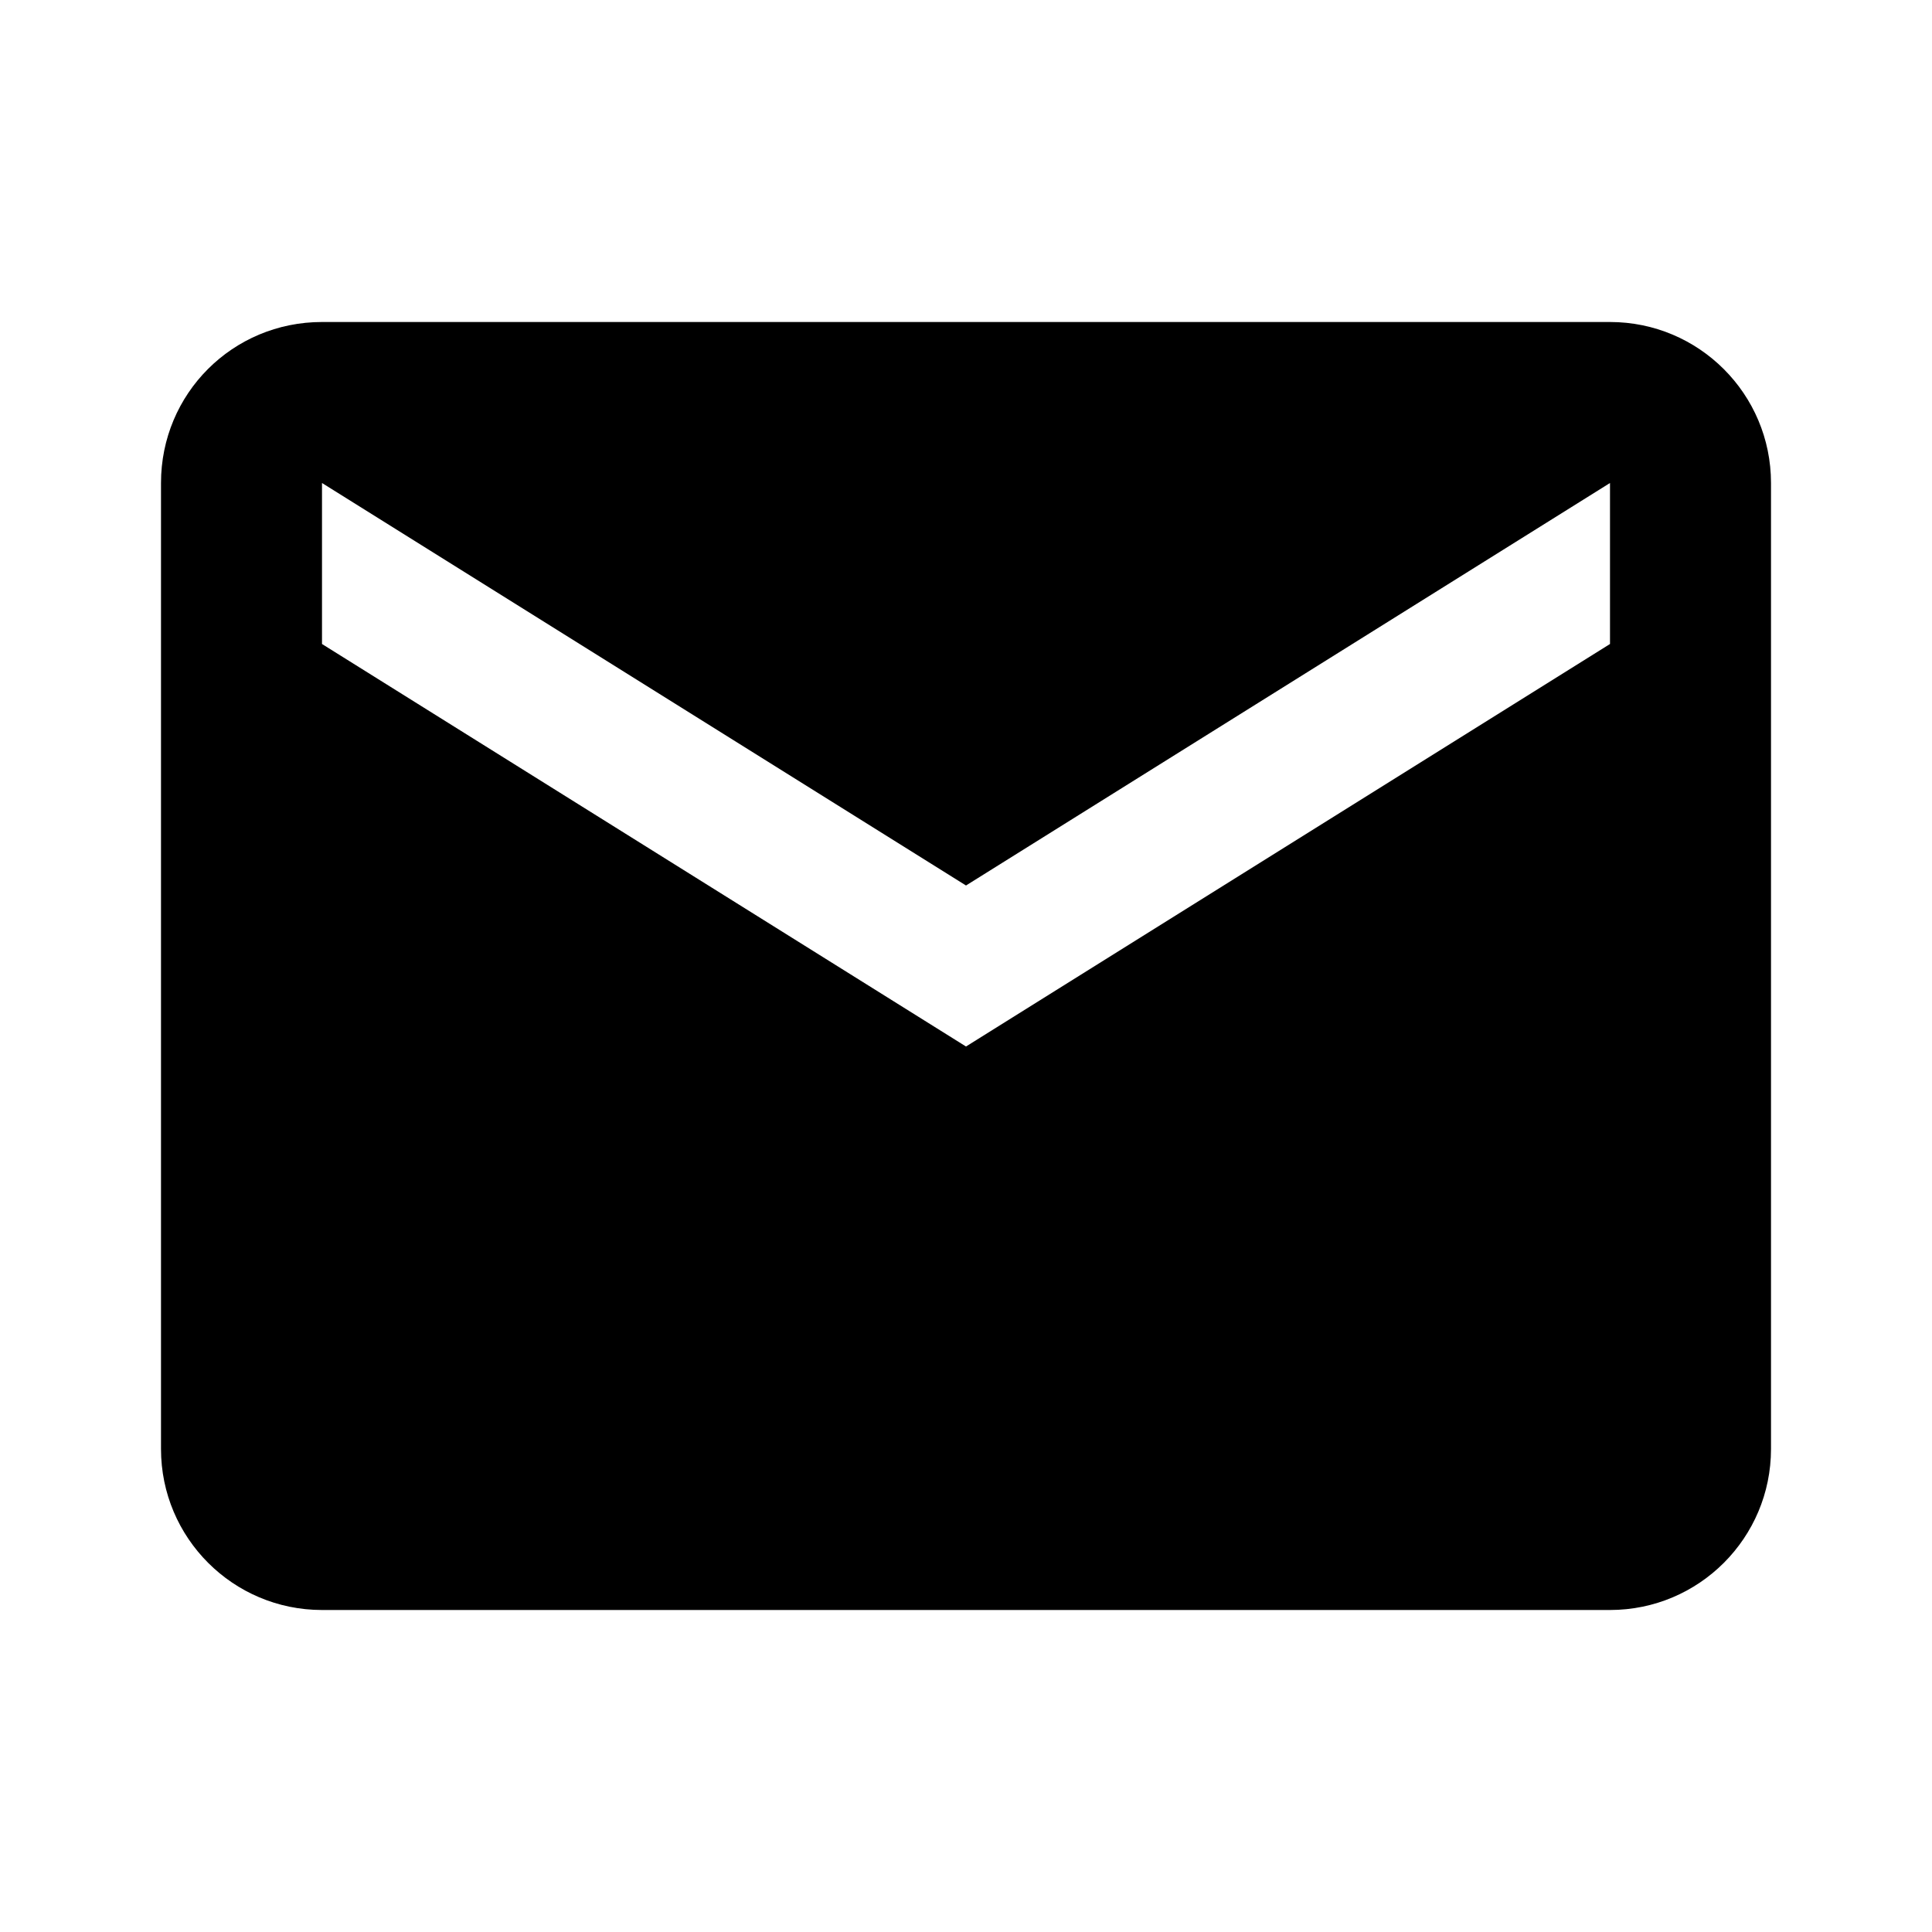
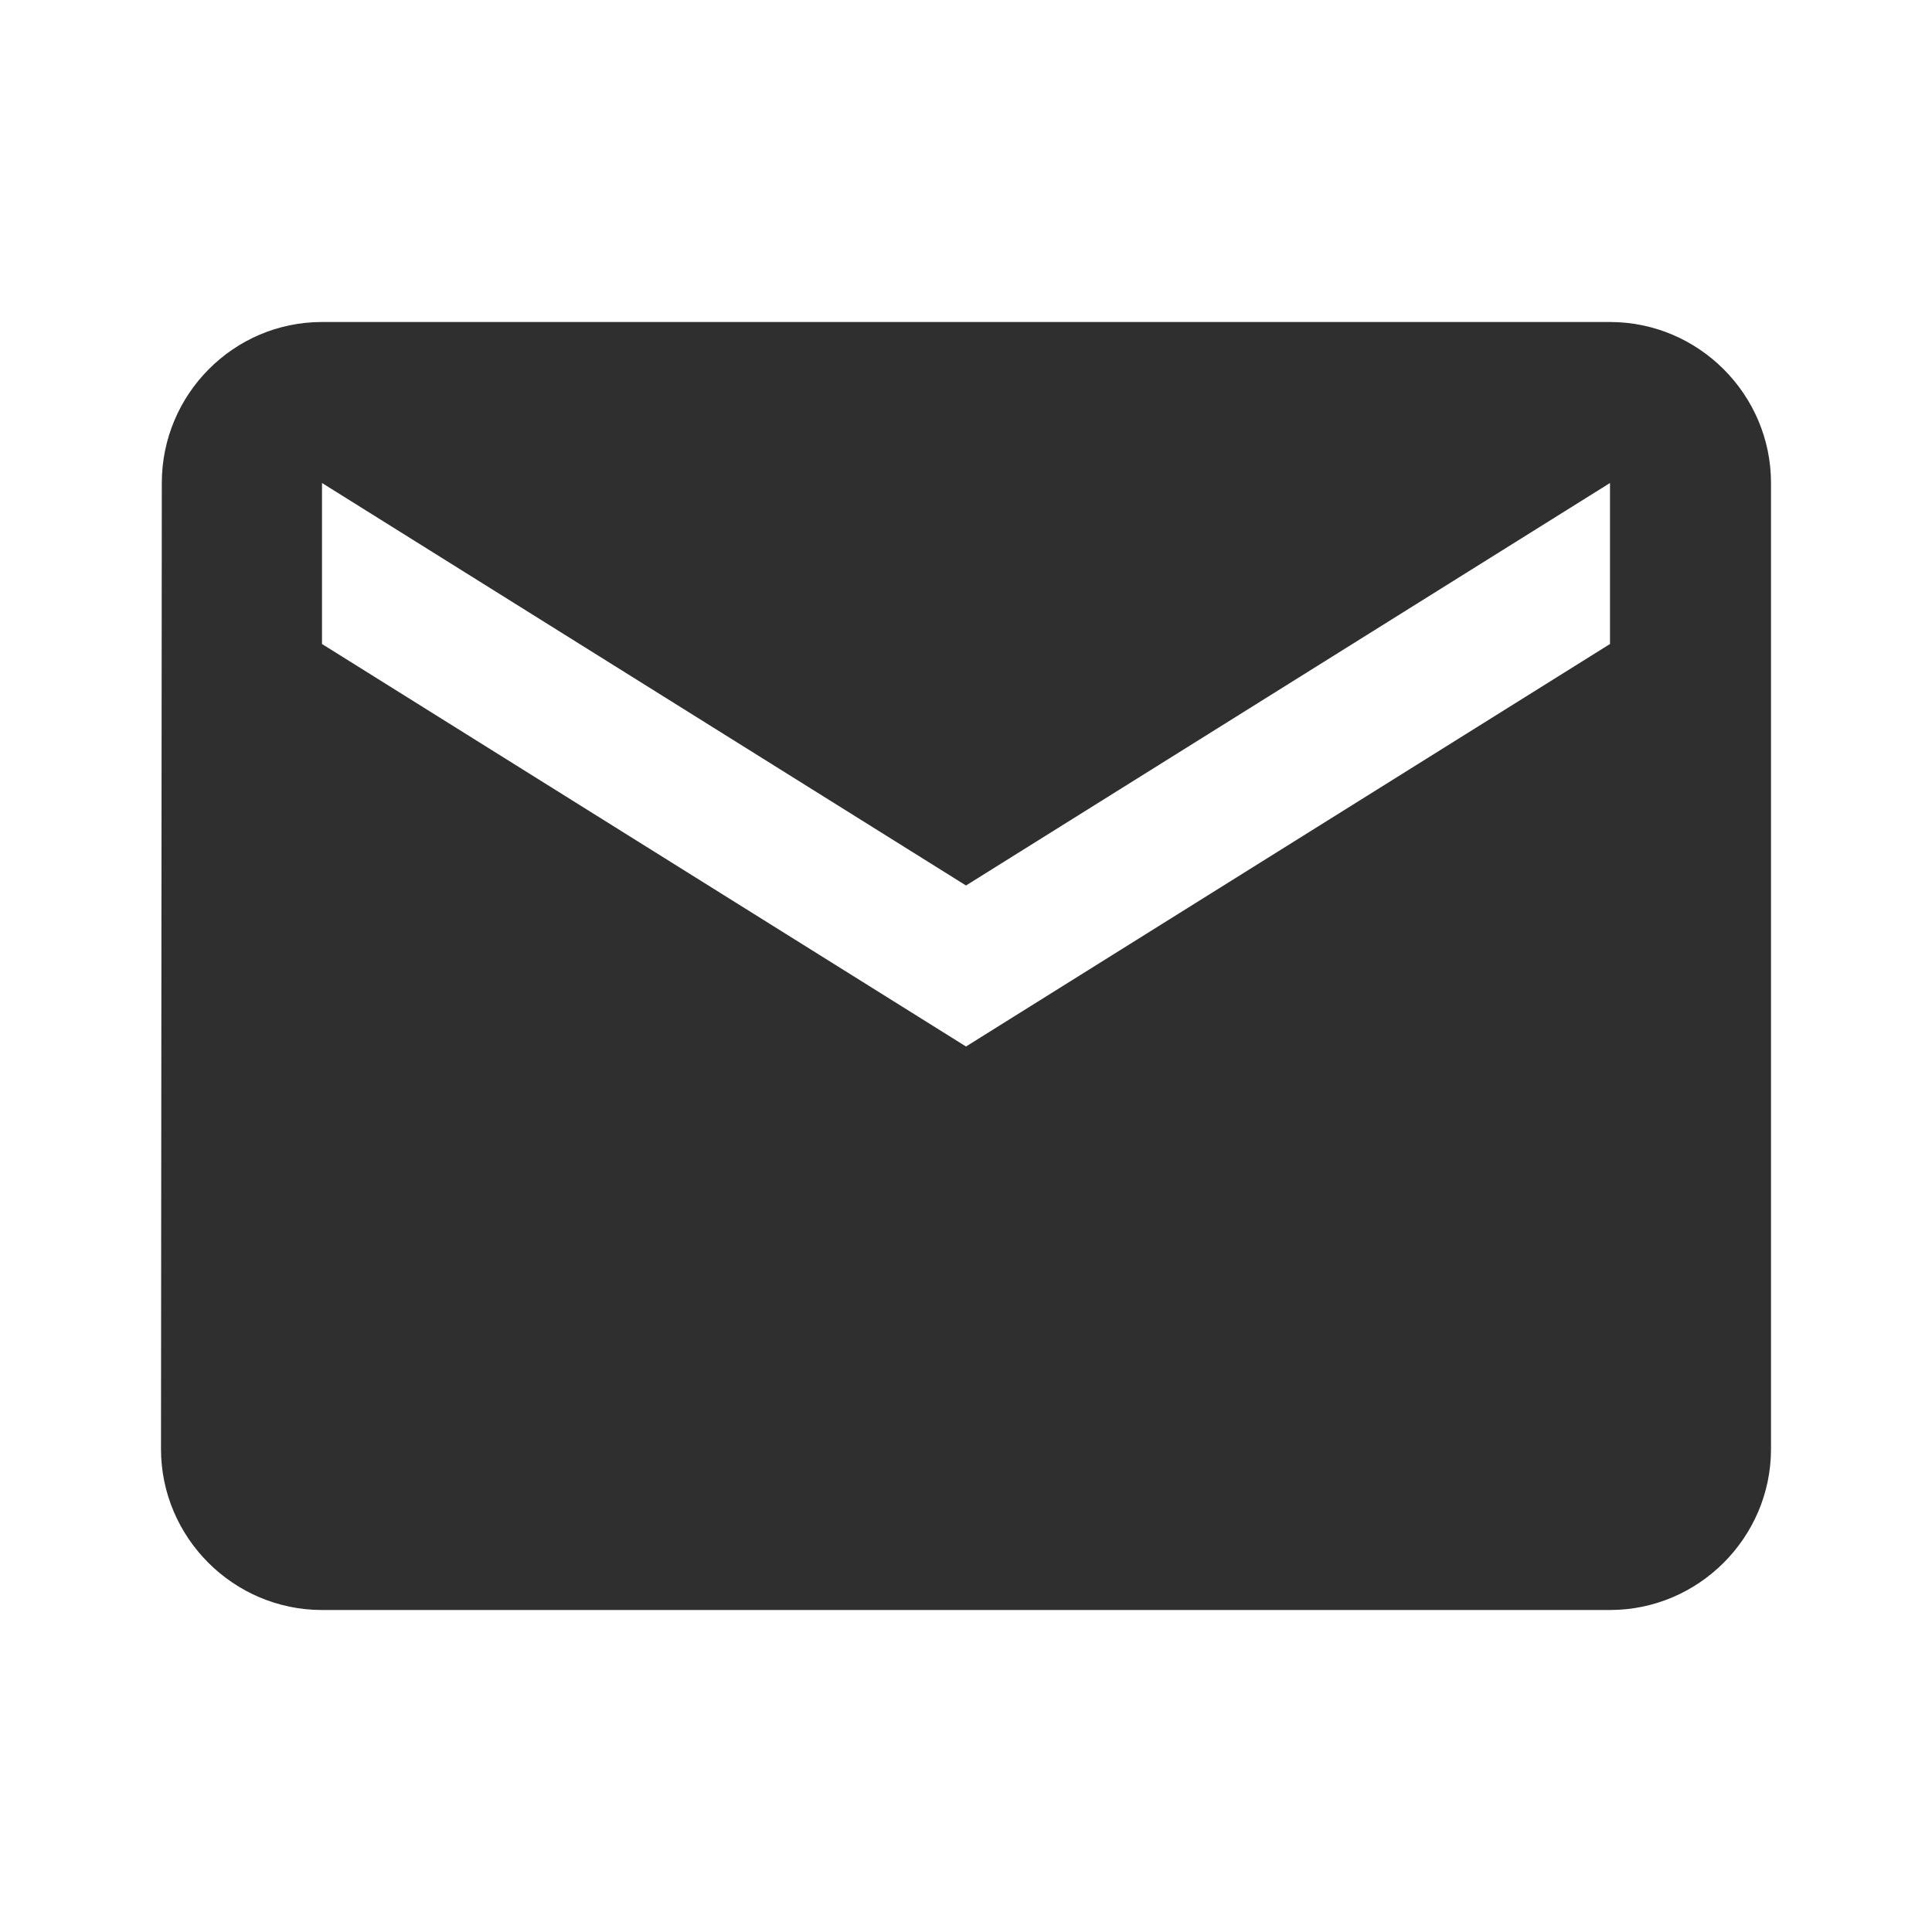
<svg xmlns="http://www.w3.org/2000/svg" width="24" height="24" viewBox="0 0 24 24">
-   <path fill="currentColor" d="m20 8l-8 5l-8-5V6l8 5l8-5m0-2H4c-1.11 0-2 .89-2 2v12a2 2 0 0 0 2 2h16a2 2 0 0 0 2-2V6a2 2 0 0 0-2-2" />
+   <path fill="#2f2f2f" d="M20 4H4c-1.1 0-1.99.9-1.99 2L2 18c0 1.1.9 2 2 2h16c1.1 0 2-.9 2-2V6c0-1.1-.9-2-2-2m0 4l-8 5l-8-5V6l8 5l8-5z" />
</svg>
